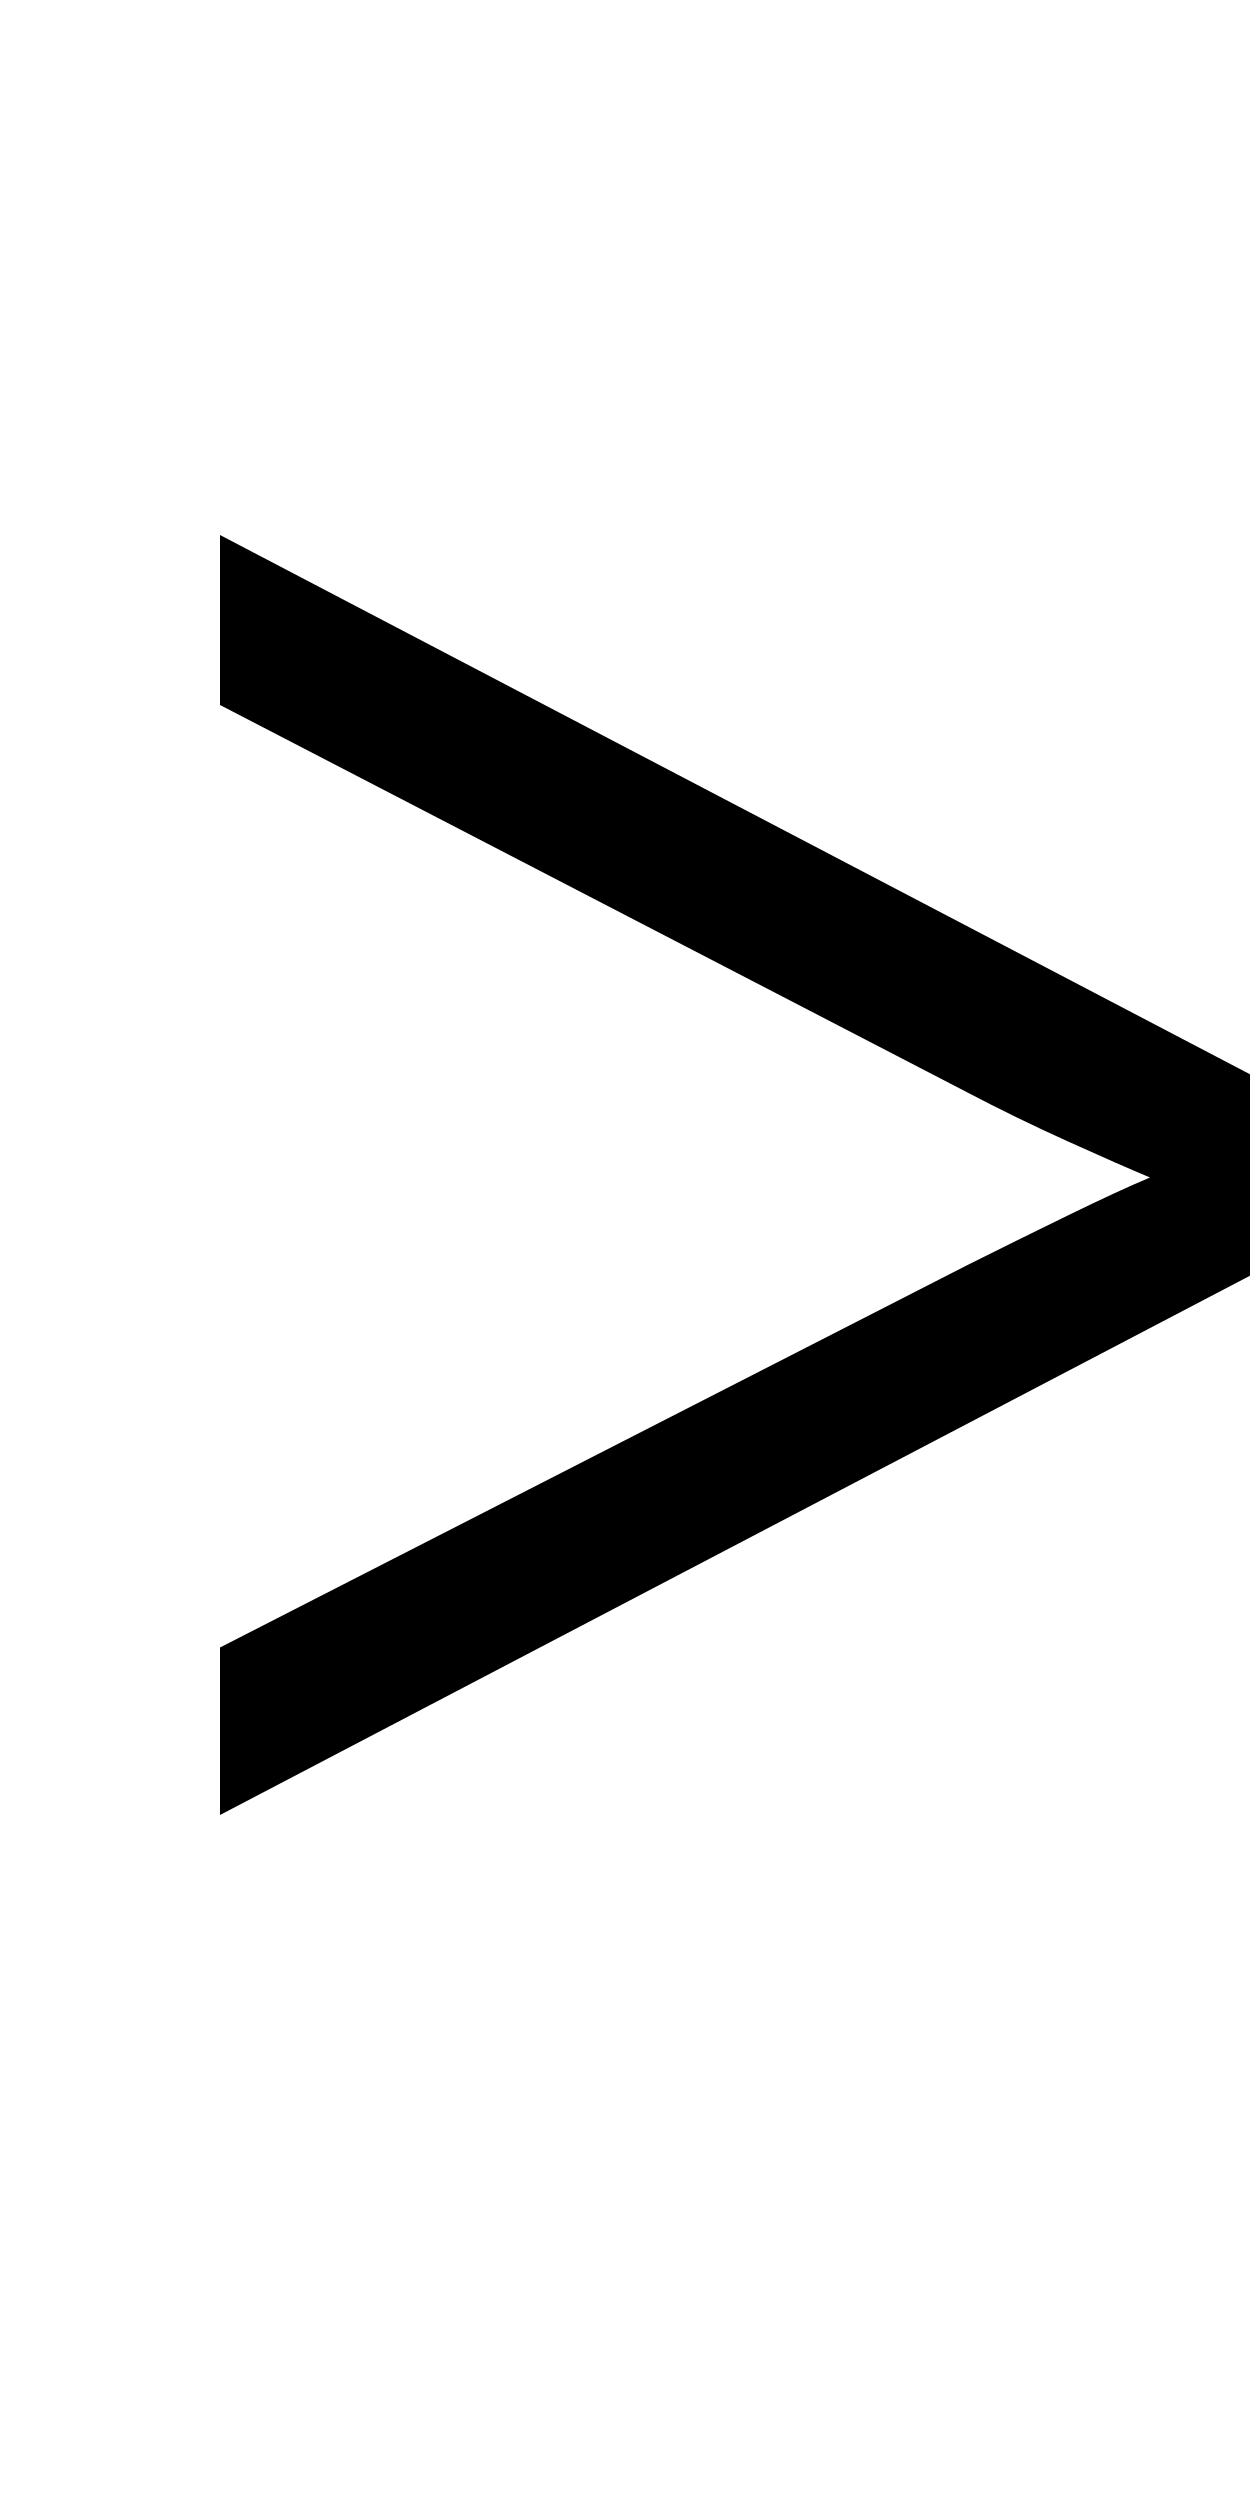
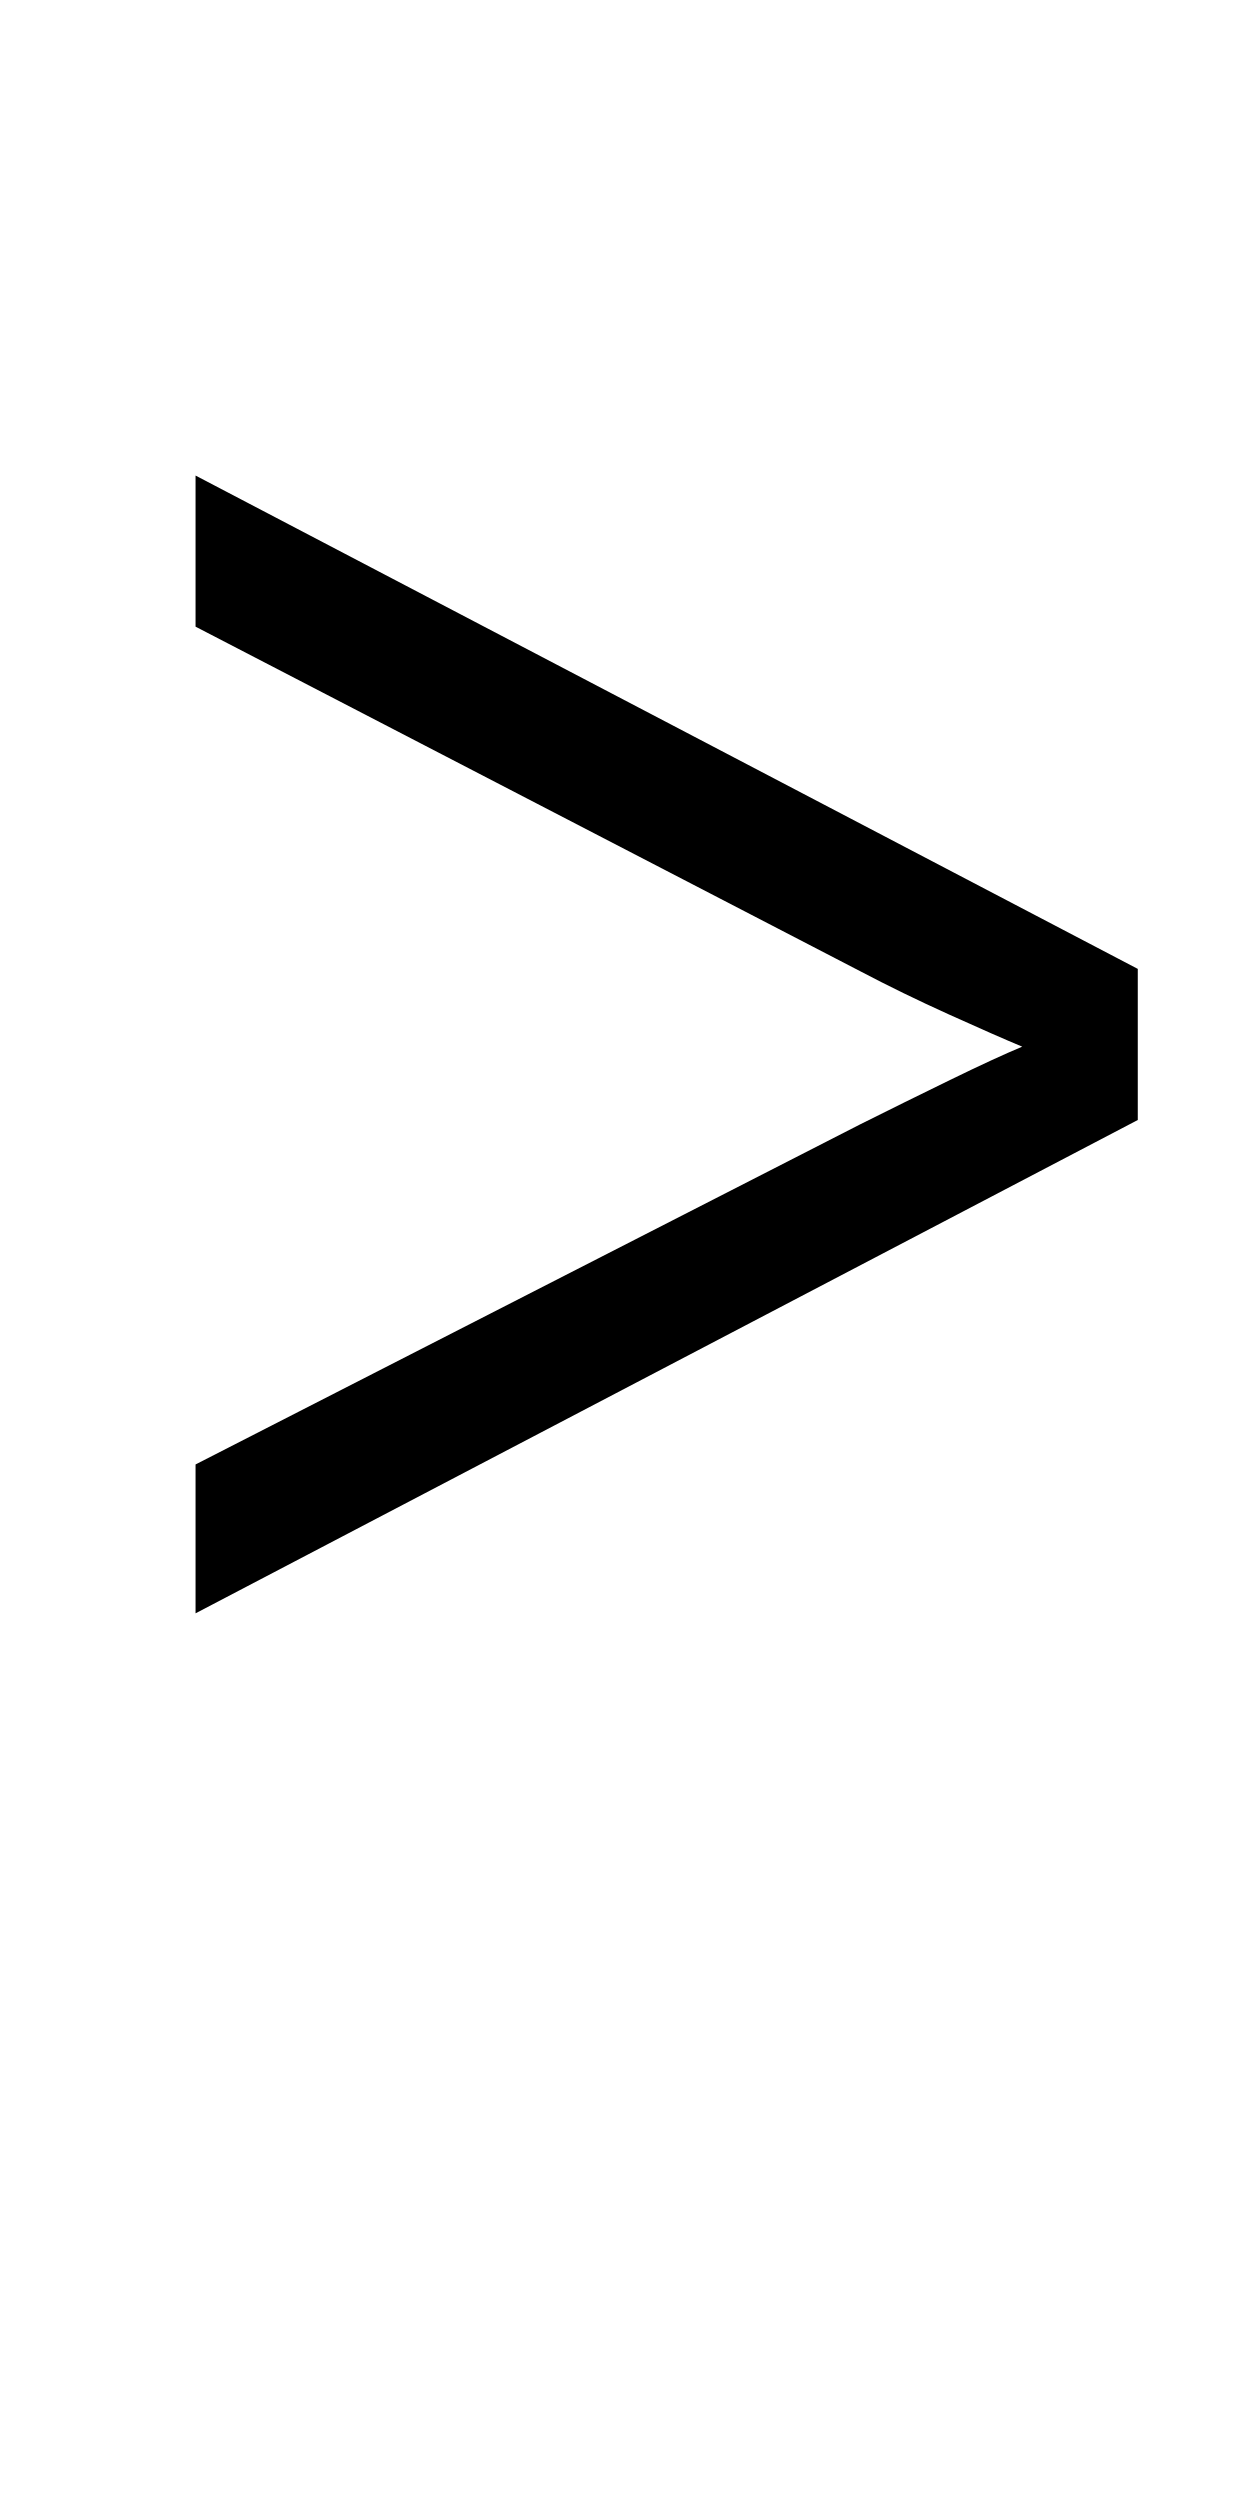
- <svg xmlns="http://www.w3.org/2000/svg" version="1.1" width="16" height="32" viewBox="0 0 16 32">
+ <svg xmlns="http://www.w3.org/2000/svg" version="1.1" width="18" height="36" viewBox="0 0 18 36">
  <path d="M2.816 23.232v-2.144l9.568-4.896q0.64-0.32 1.296-0.64t1.040-0.48q-0.384-0.16-1.056-0.464t-1.28-0.624l-9.568-4.96v-2.176l13.568 7.104v2.176z" />
</svg>
